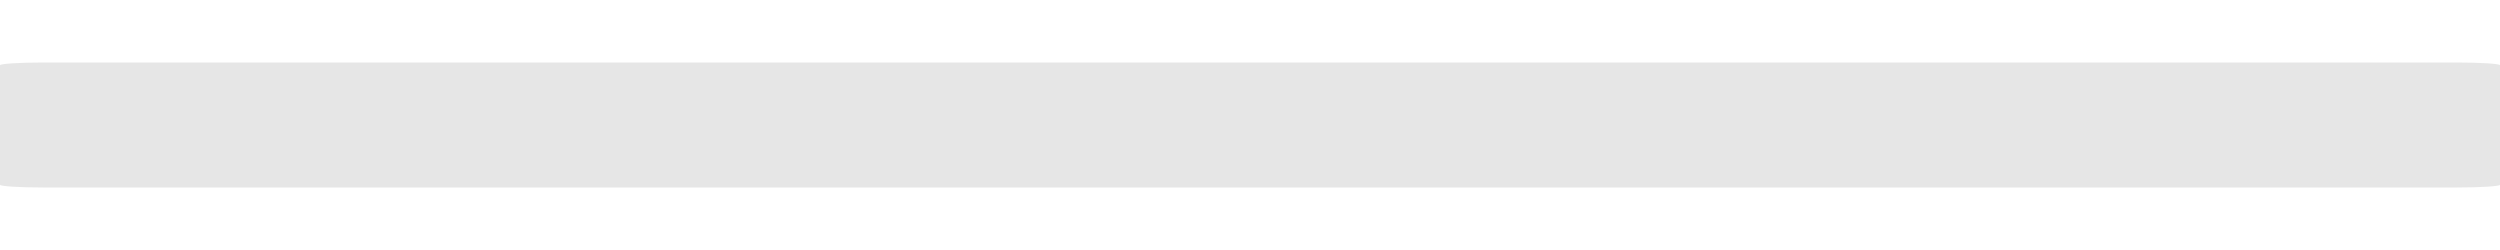
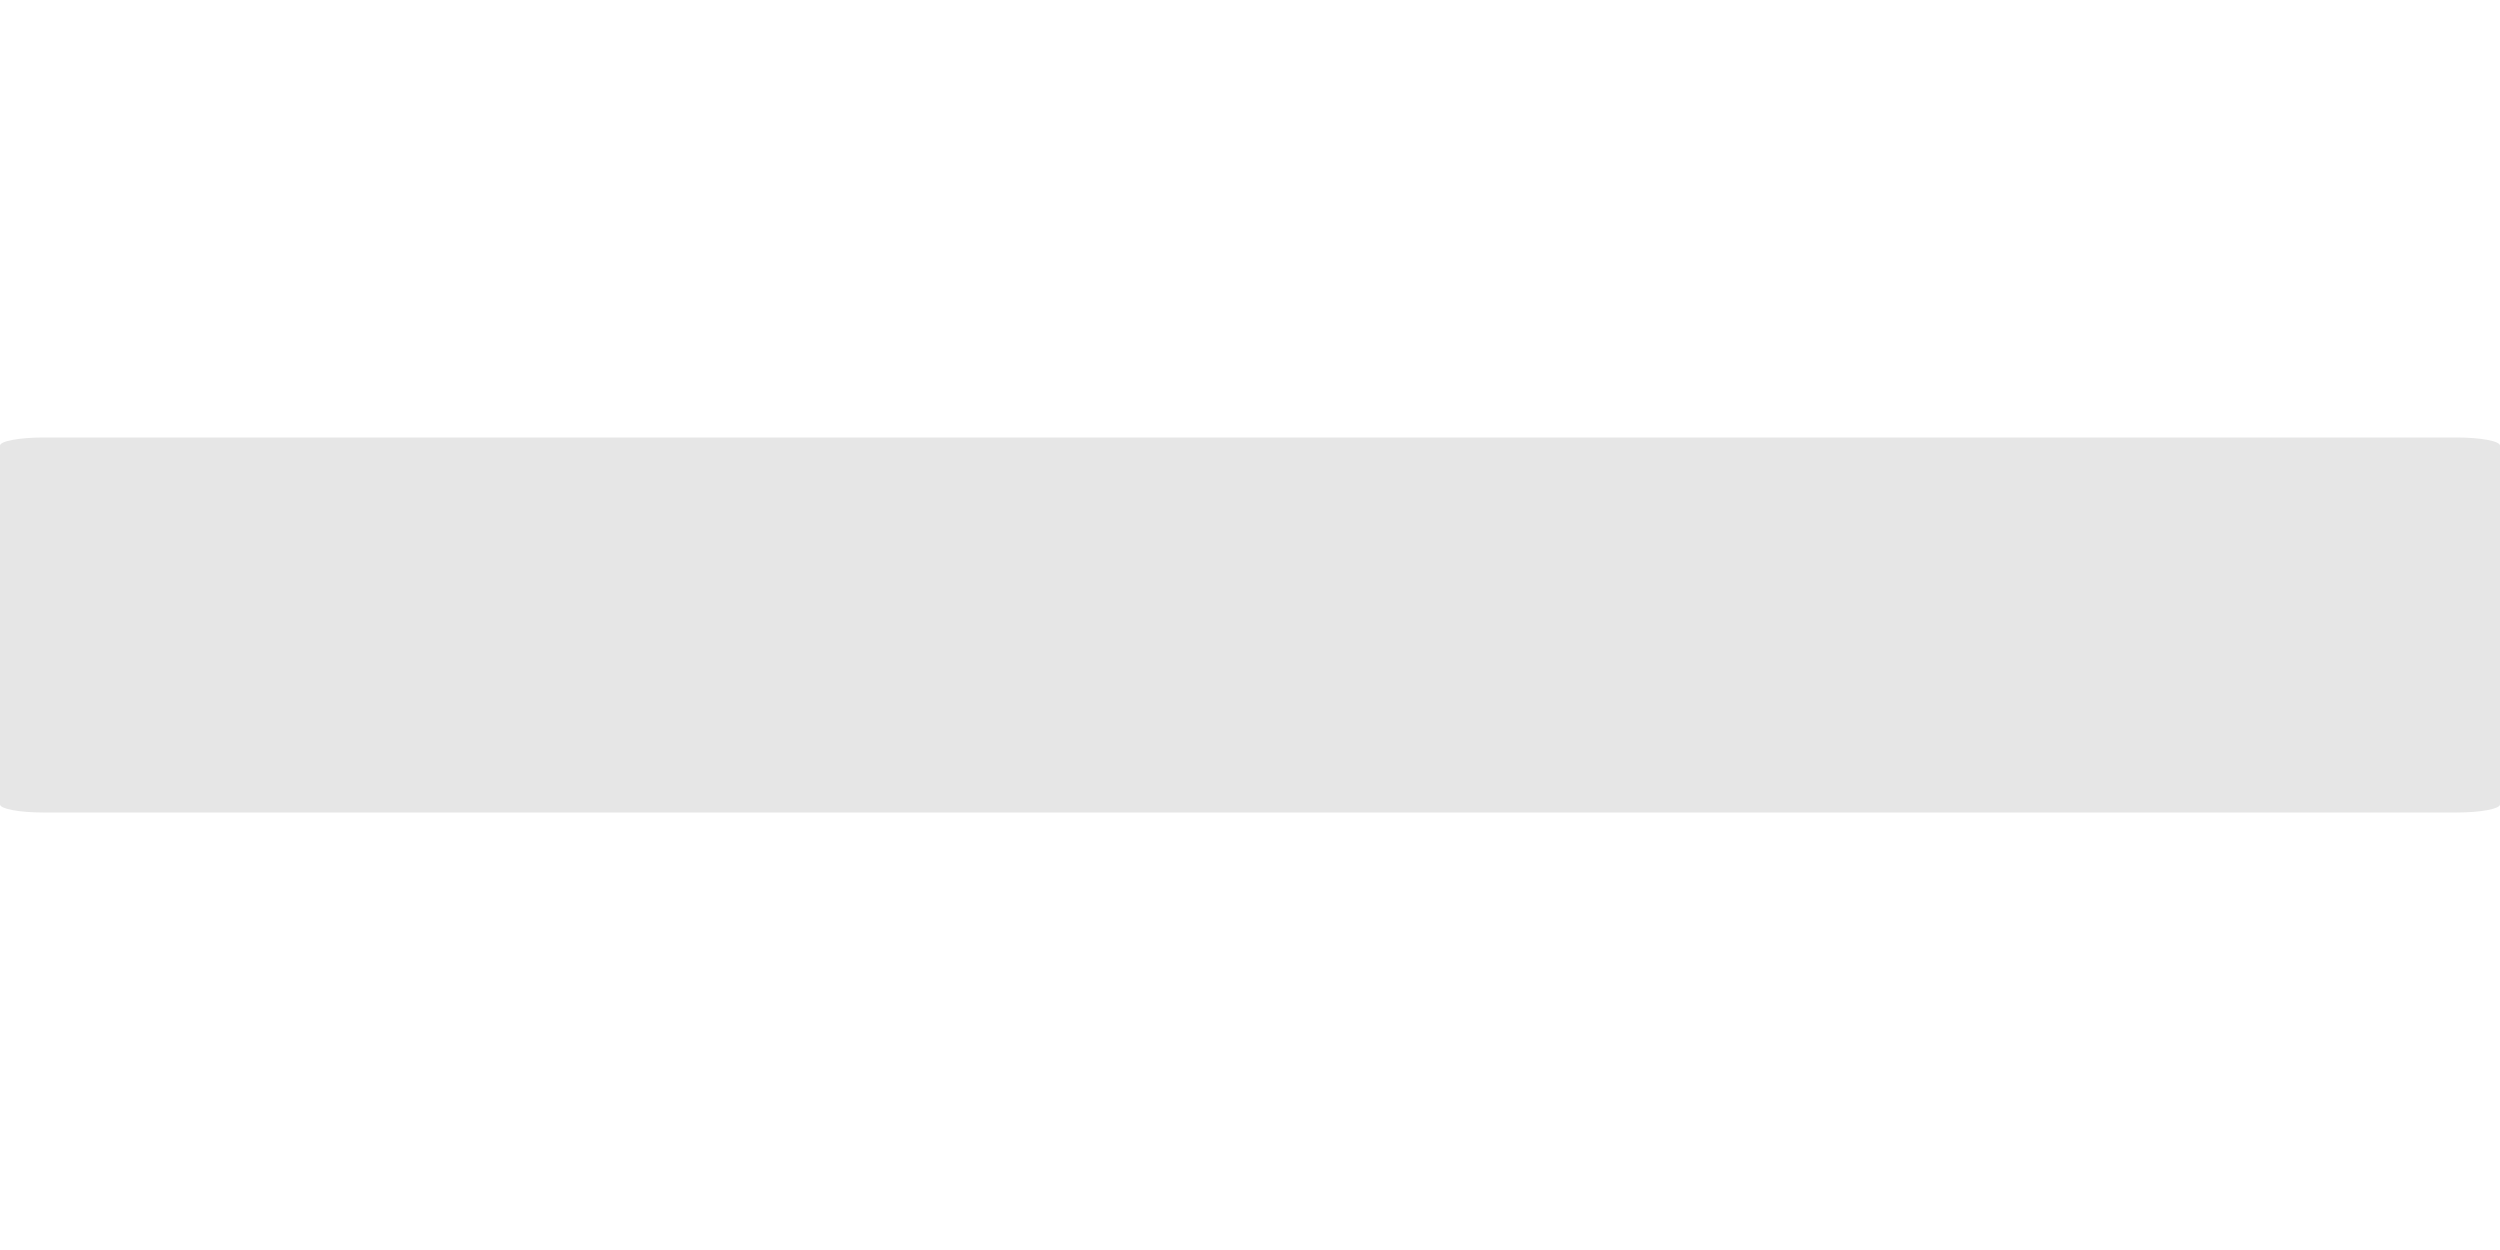
- <svg xmlns="http://www.w3.org/2000/svg" width="20px" height="2px" viewBox="0 0 20 2" version="1.1">
+ <svg xmlns="http://www.w3.org/2000/svg" width="20px" height="10px" viewBox="0 0 20 3" version="1.1">
  <defs />
  <g id="Page-1" stroke="none" stroke-width="1" fill="none" fill-rule="evenodd">
-     <g id="默认" transform="translate(-372, -523)" fill-rule="nonzero" fill="#E6E6E6">
-       <path d="M391.655,523.5 L388.207,523.5 L375.793,523.5 L372.345,523.5 C372.154,523.5 372,523.51 372,523.522 L372,523.761 L372,524 L372,524.239 L372,524.478 C372,524.49 372.154,524.5 372.345,524.5 L375.793,524.5 L388.207,524.5 L391.655,524.5 C391.846,524.5 392,524.49 392,524.478 L392,524.239 L392,524 L392,523.761 L392,523.522 C392,523.51 391.846,523.5 391.655,523.5 Z" id="Shape" />
+     <g id="horizontal_show.d0be706" fill="#e6e6e6" fill-rule="nonzero">
+       <path d="M19.655,0 L16.207,0 L3.793,0 L0.345,0 C0.154,0 0,0.029 0,0.065 L0,0.783 L0,1.5 L0,2.217 L0,2.935 C0,2.971 0.154,3 0.345,3 L3.793,3 L16.207,3 L19.655,3 C19.846,3 20,2.971 20,2.935 L20,2.217 L20,1.5 L20,0.783 L20,0.065 C20,0.029 19.846,0 19.655,0 Z" id="Shape" />
    </g>
  </g>
</svg>
